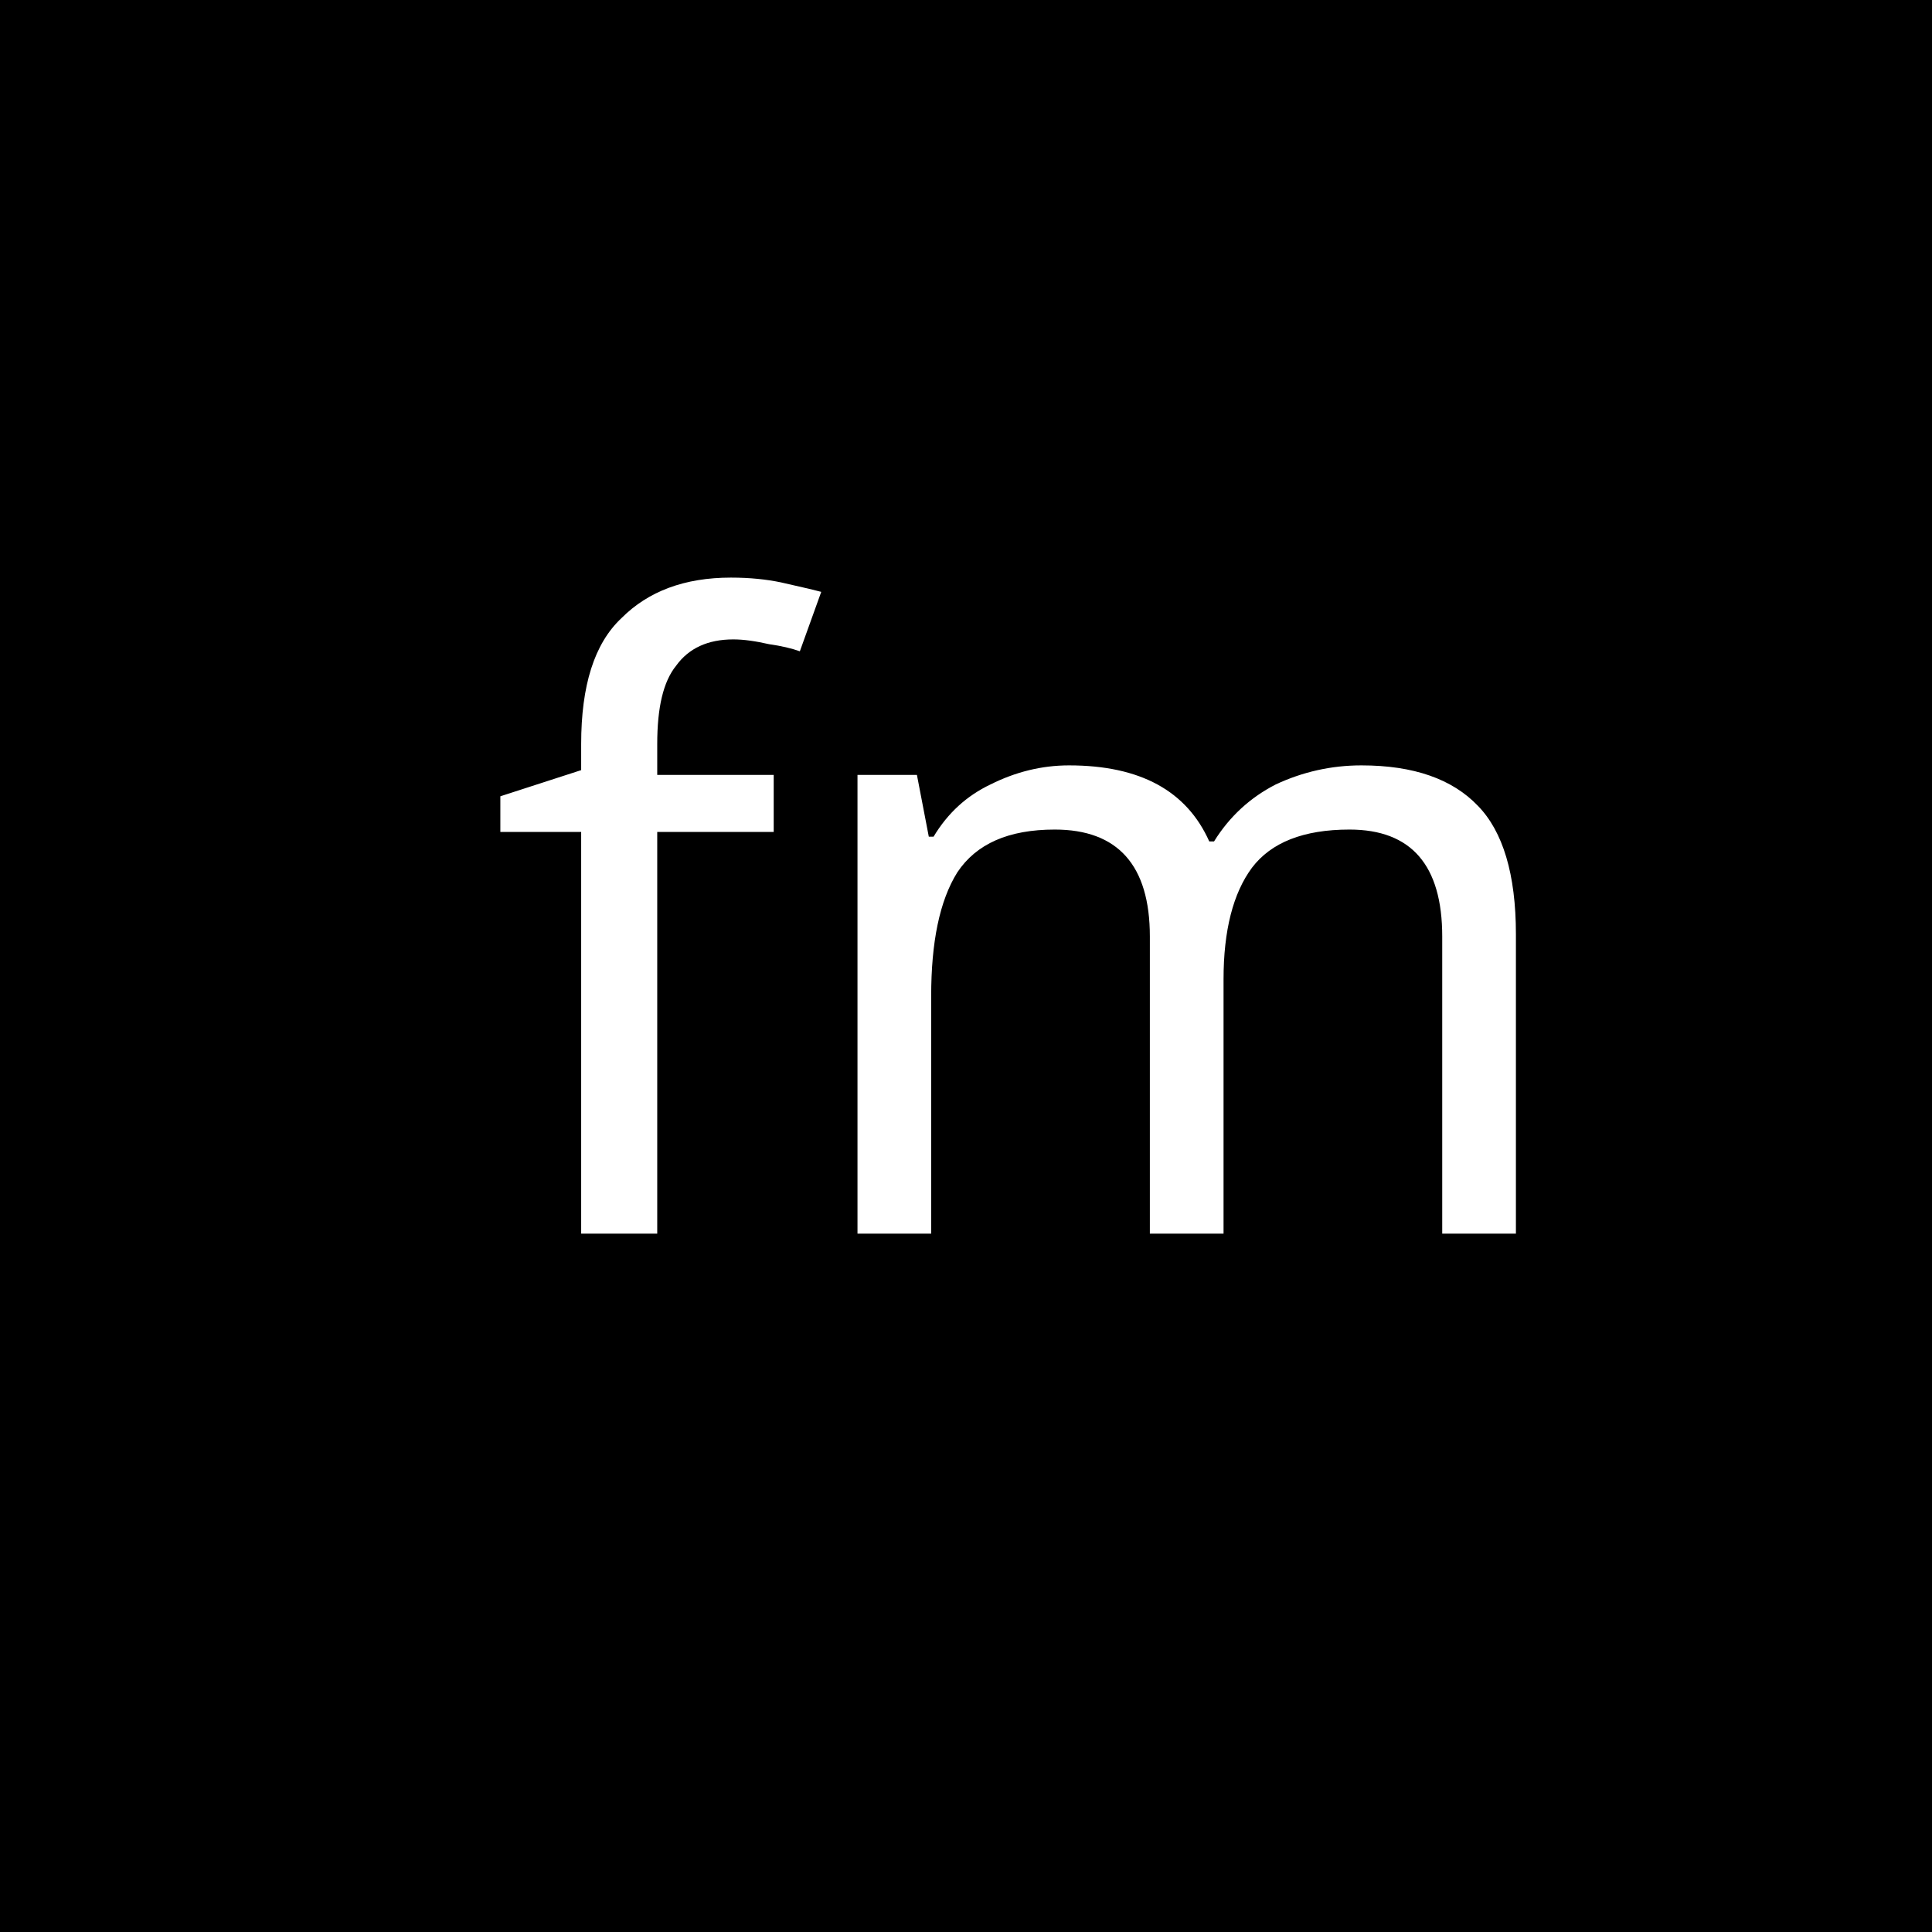
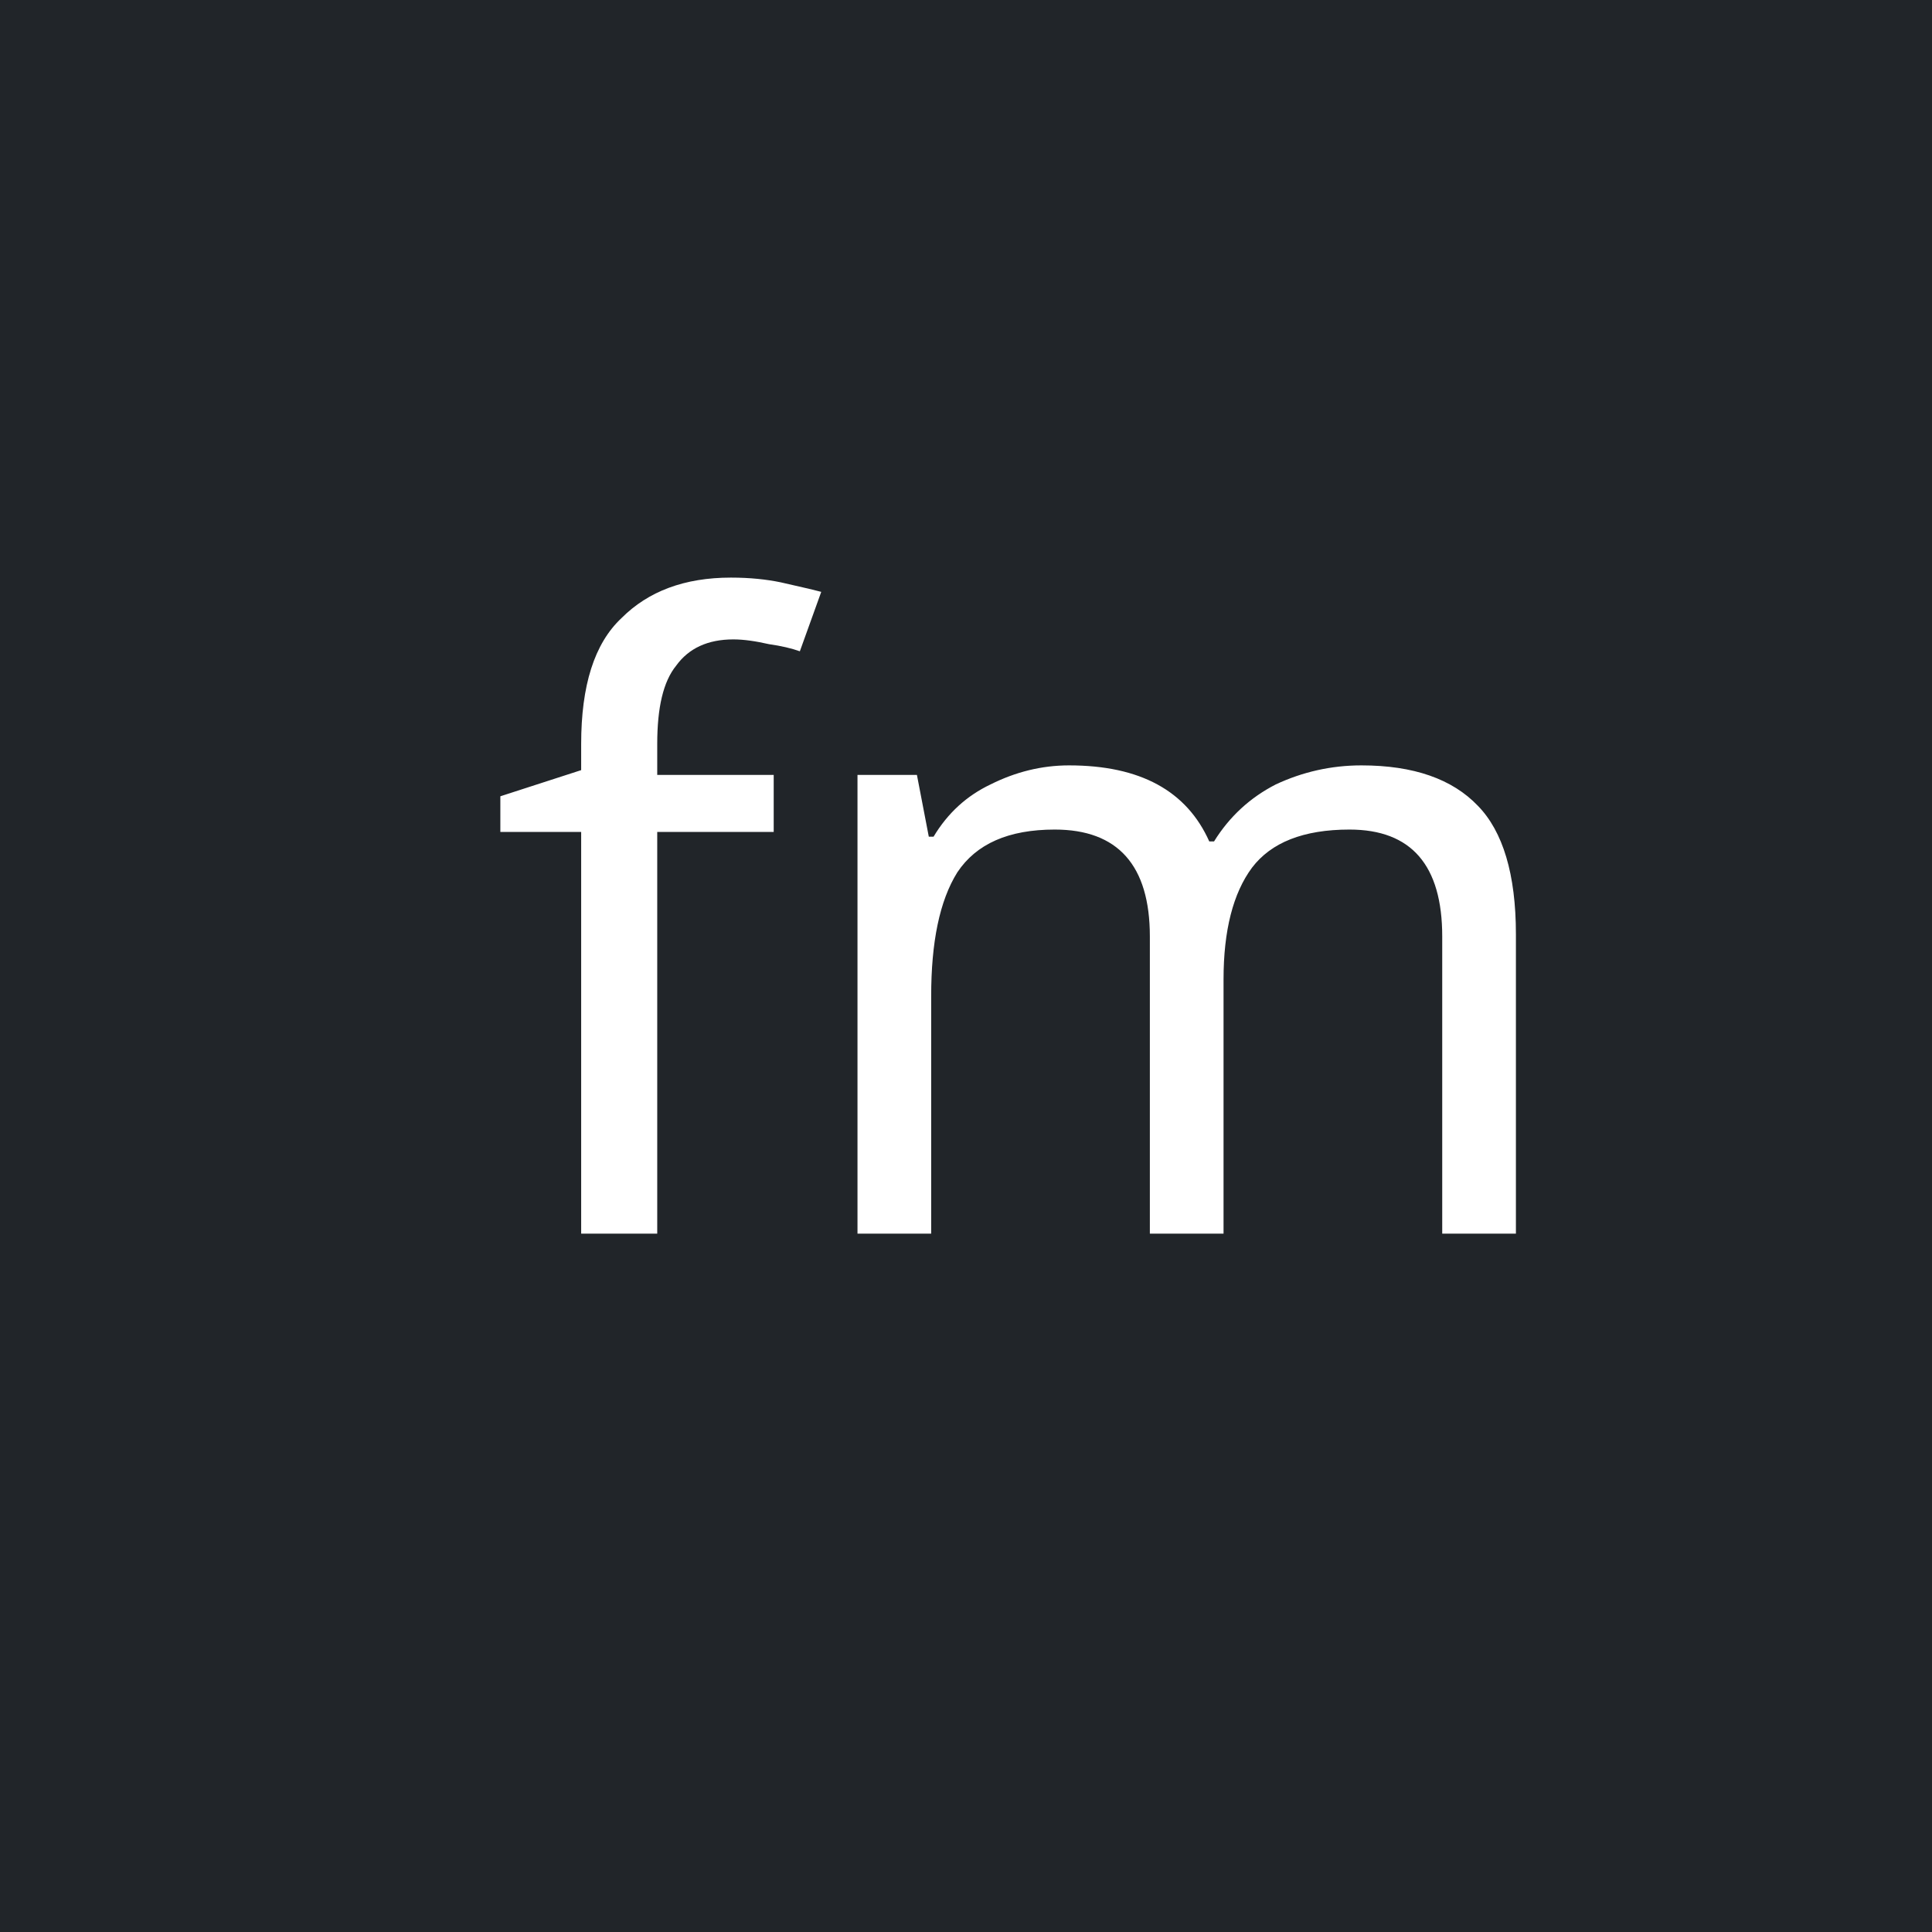
<svg xmlns="http://www.w3.org/2000/svg" viewBox="0 0 12.7 12.7">
-   <path d="M0 0h12.7v12.7H0z" />
+   <path fill="#212529" d="M0 0h12.7v12.7H0z" />
  <text xml:space="preserve" x="3.212" y="8.111" fill="#263238" stroke-width=".265" font-family="Pacifico" font-size="5.644" style="-inkscape-font-specification:Pacifico">
    <tspan x="3.212" y="8.111" fill="#fff">fm</tspan>
  </text>
</svg>
